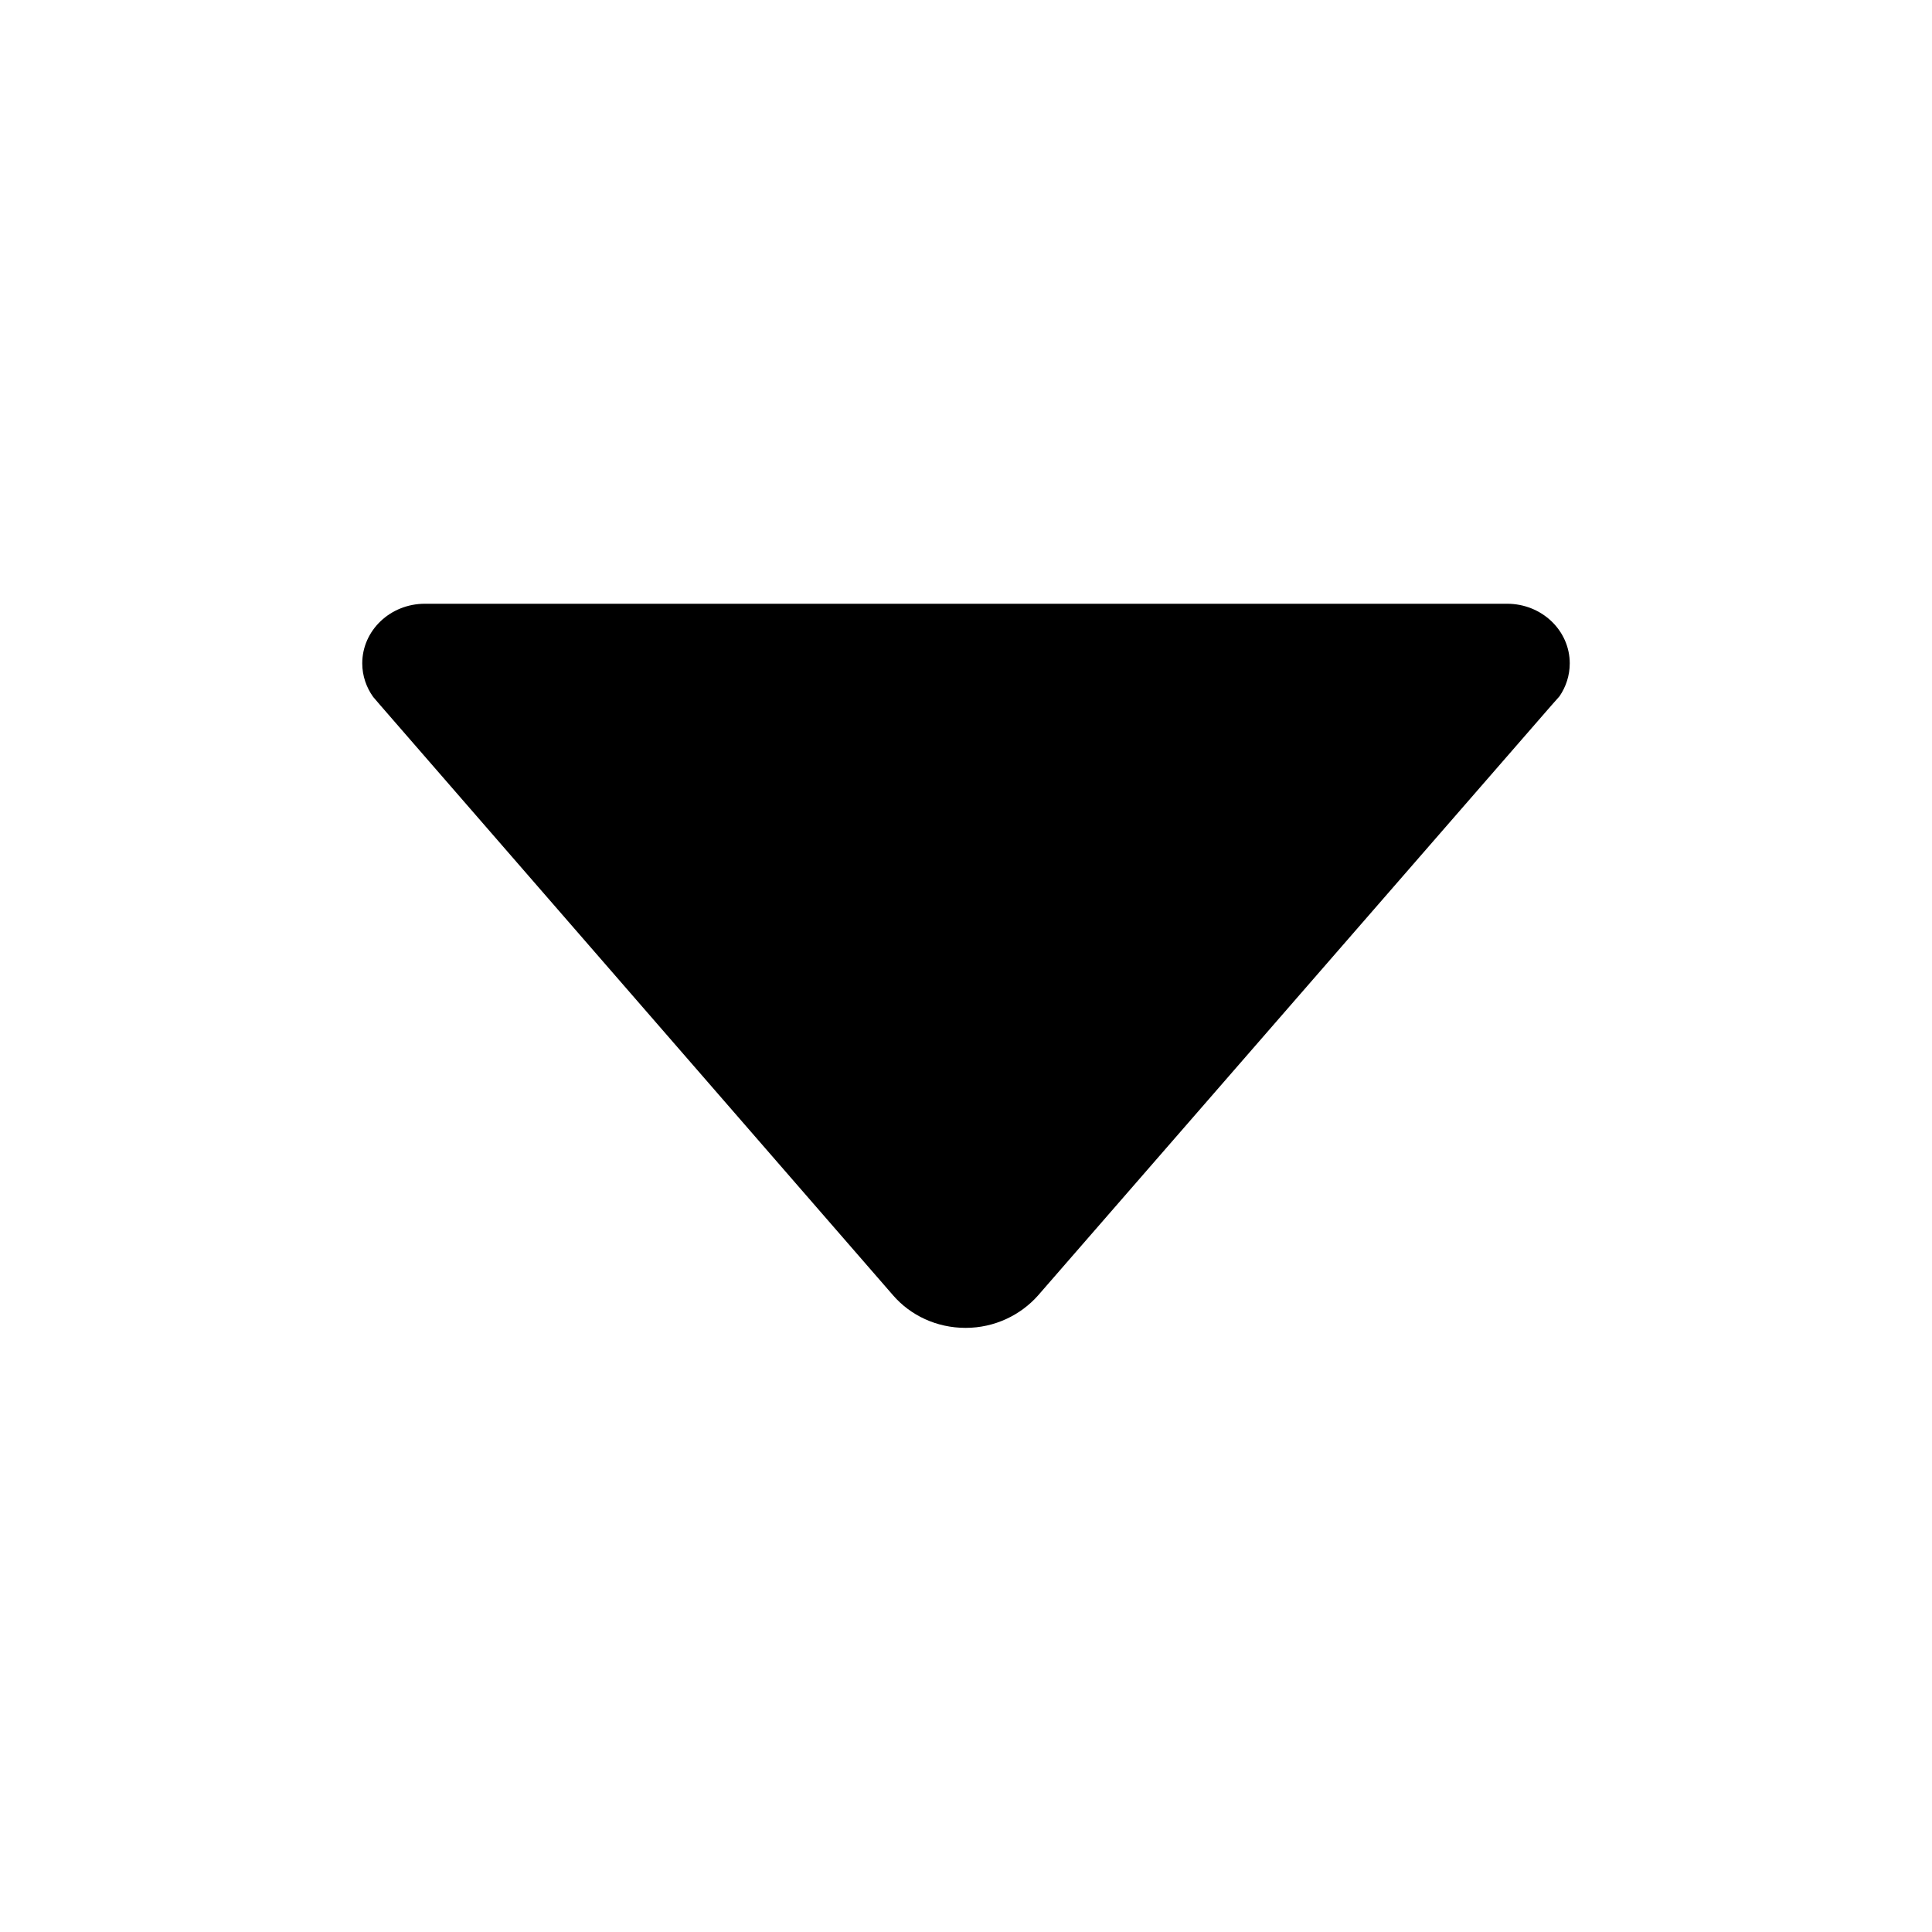
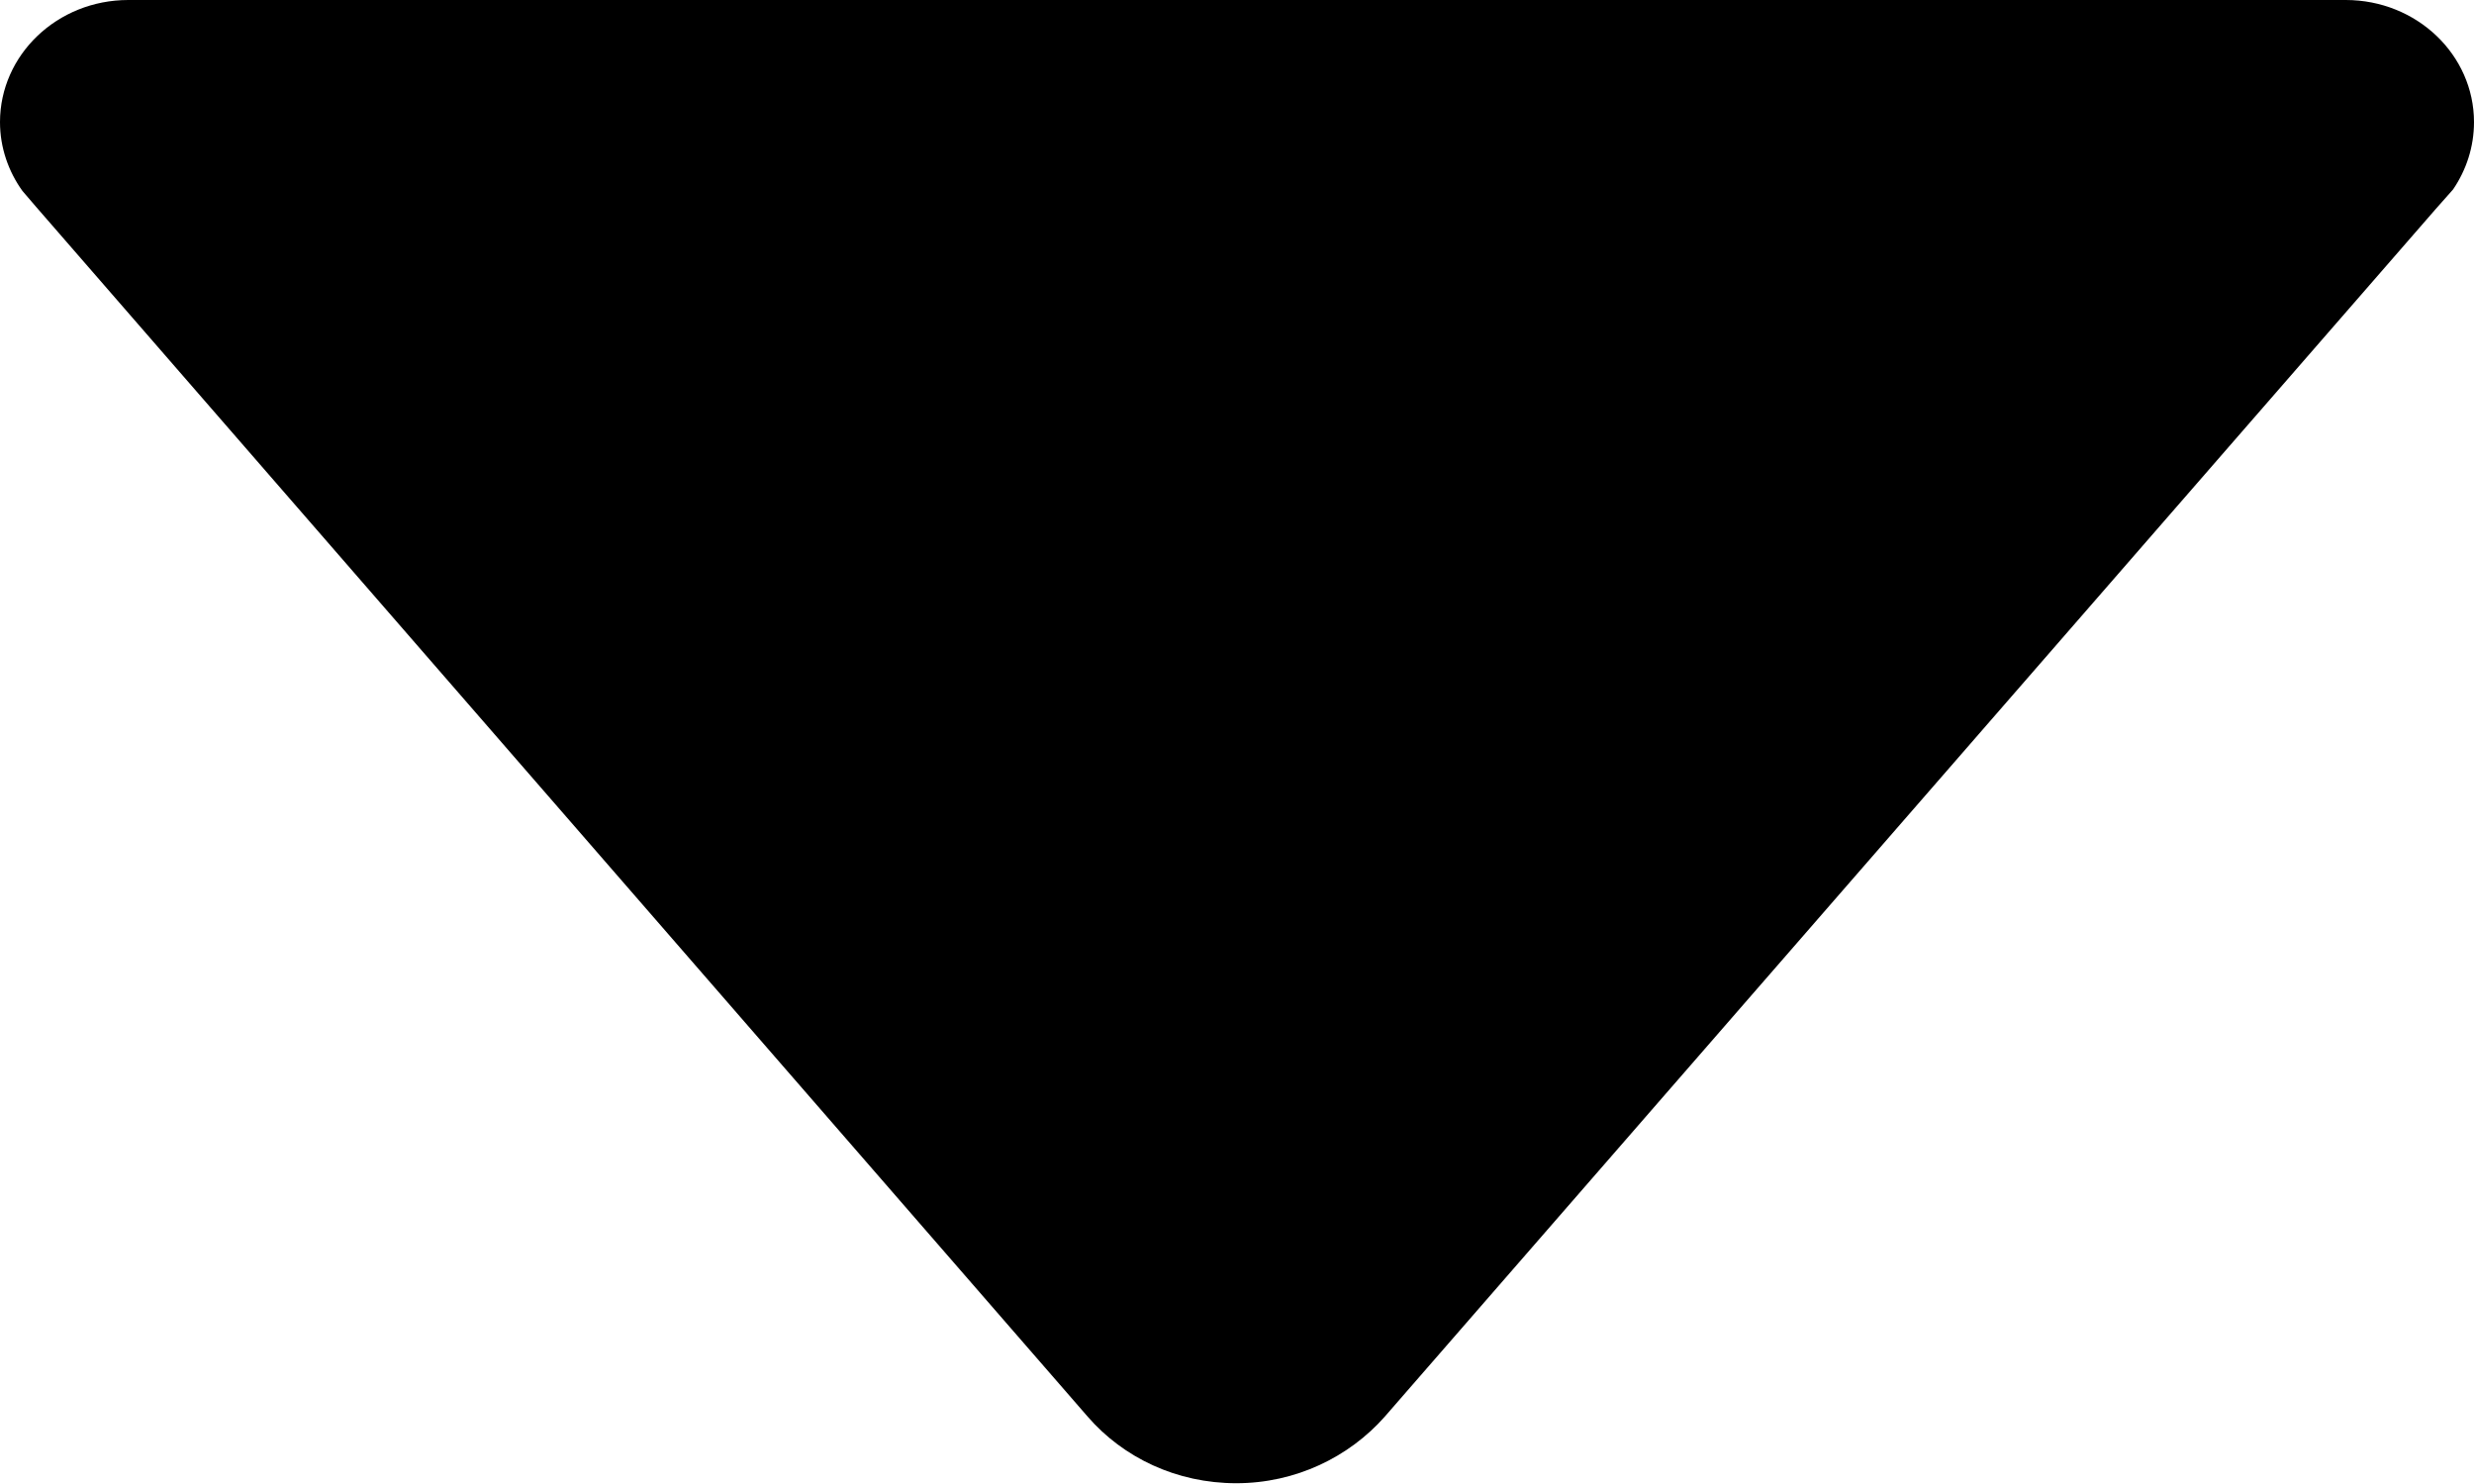
- <svg xmlns="http://www.w3.org/2000/svg" height="512px" id="Layer_1" style="enable-background:new 0 0 512 512;" version="1.1" viewBox="0 0 512 512" width="512px" xml:space="preserve">
-   <path d="M98.9,184.7l1.8,2.1l136,156.5c4.6,5.3,11.5,8.6,19.2,8.6c7.7,0,14.6-3.4,19.2-8.6L411,187.1l2.3-2.6  c1.7-2.5,2.7-5.5,2.7-8.7c0-8.7-7.4-15.8-16.6-15.8v0H112.6v0c-9.2,0-16.6,7.1-16.6,15.8C96,179.1,97.1,182.2,98.9,184.7z" />
+ <svg xmlns="http://www.w3.org/2000/svg" version="1.1" id="Layer_1" x="0px" y="0px" viewBox="47 301 320 191.9" style="enable-background:new 47 301 320 191.9;" xml:space="preserve">
+   <path d="M49.9,325.7l1.8,2.1l136,156.5c4.6,5.3,11.5,8.6,19.2,8.6s14.6-3.4,19.2-8.6L362,328.1l2.3-2.6c1.7-2.5,2.7-5.5,2.7-8.7  c0-8.7-7.4-15.8-16.6-15.8l0,0H63.6l0,0c-9.2,0-16.6,7.1-16.6,15.8C47,320.1,48.1,323.2,49.9,325.7z" />
</svg>
